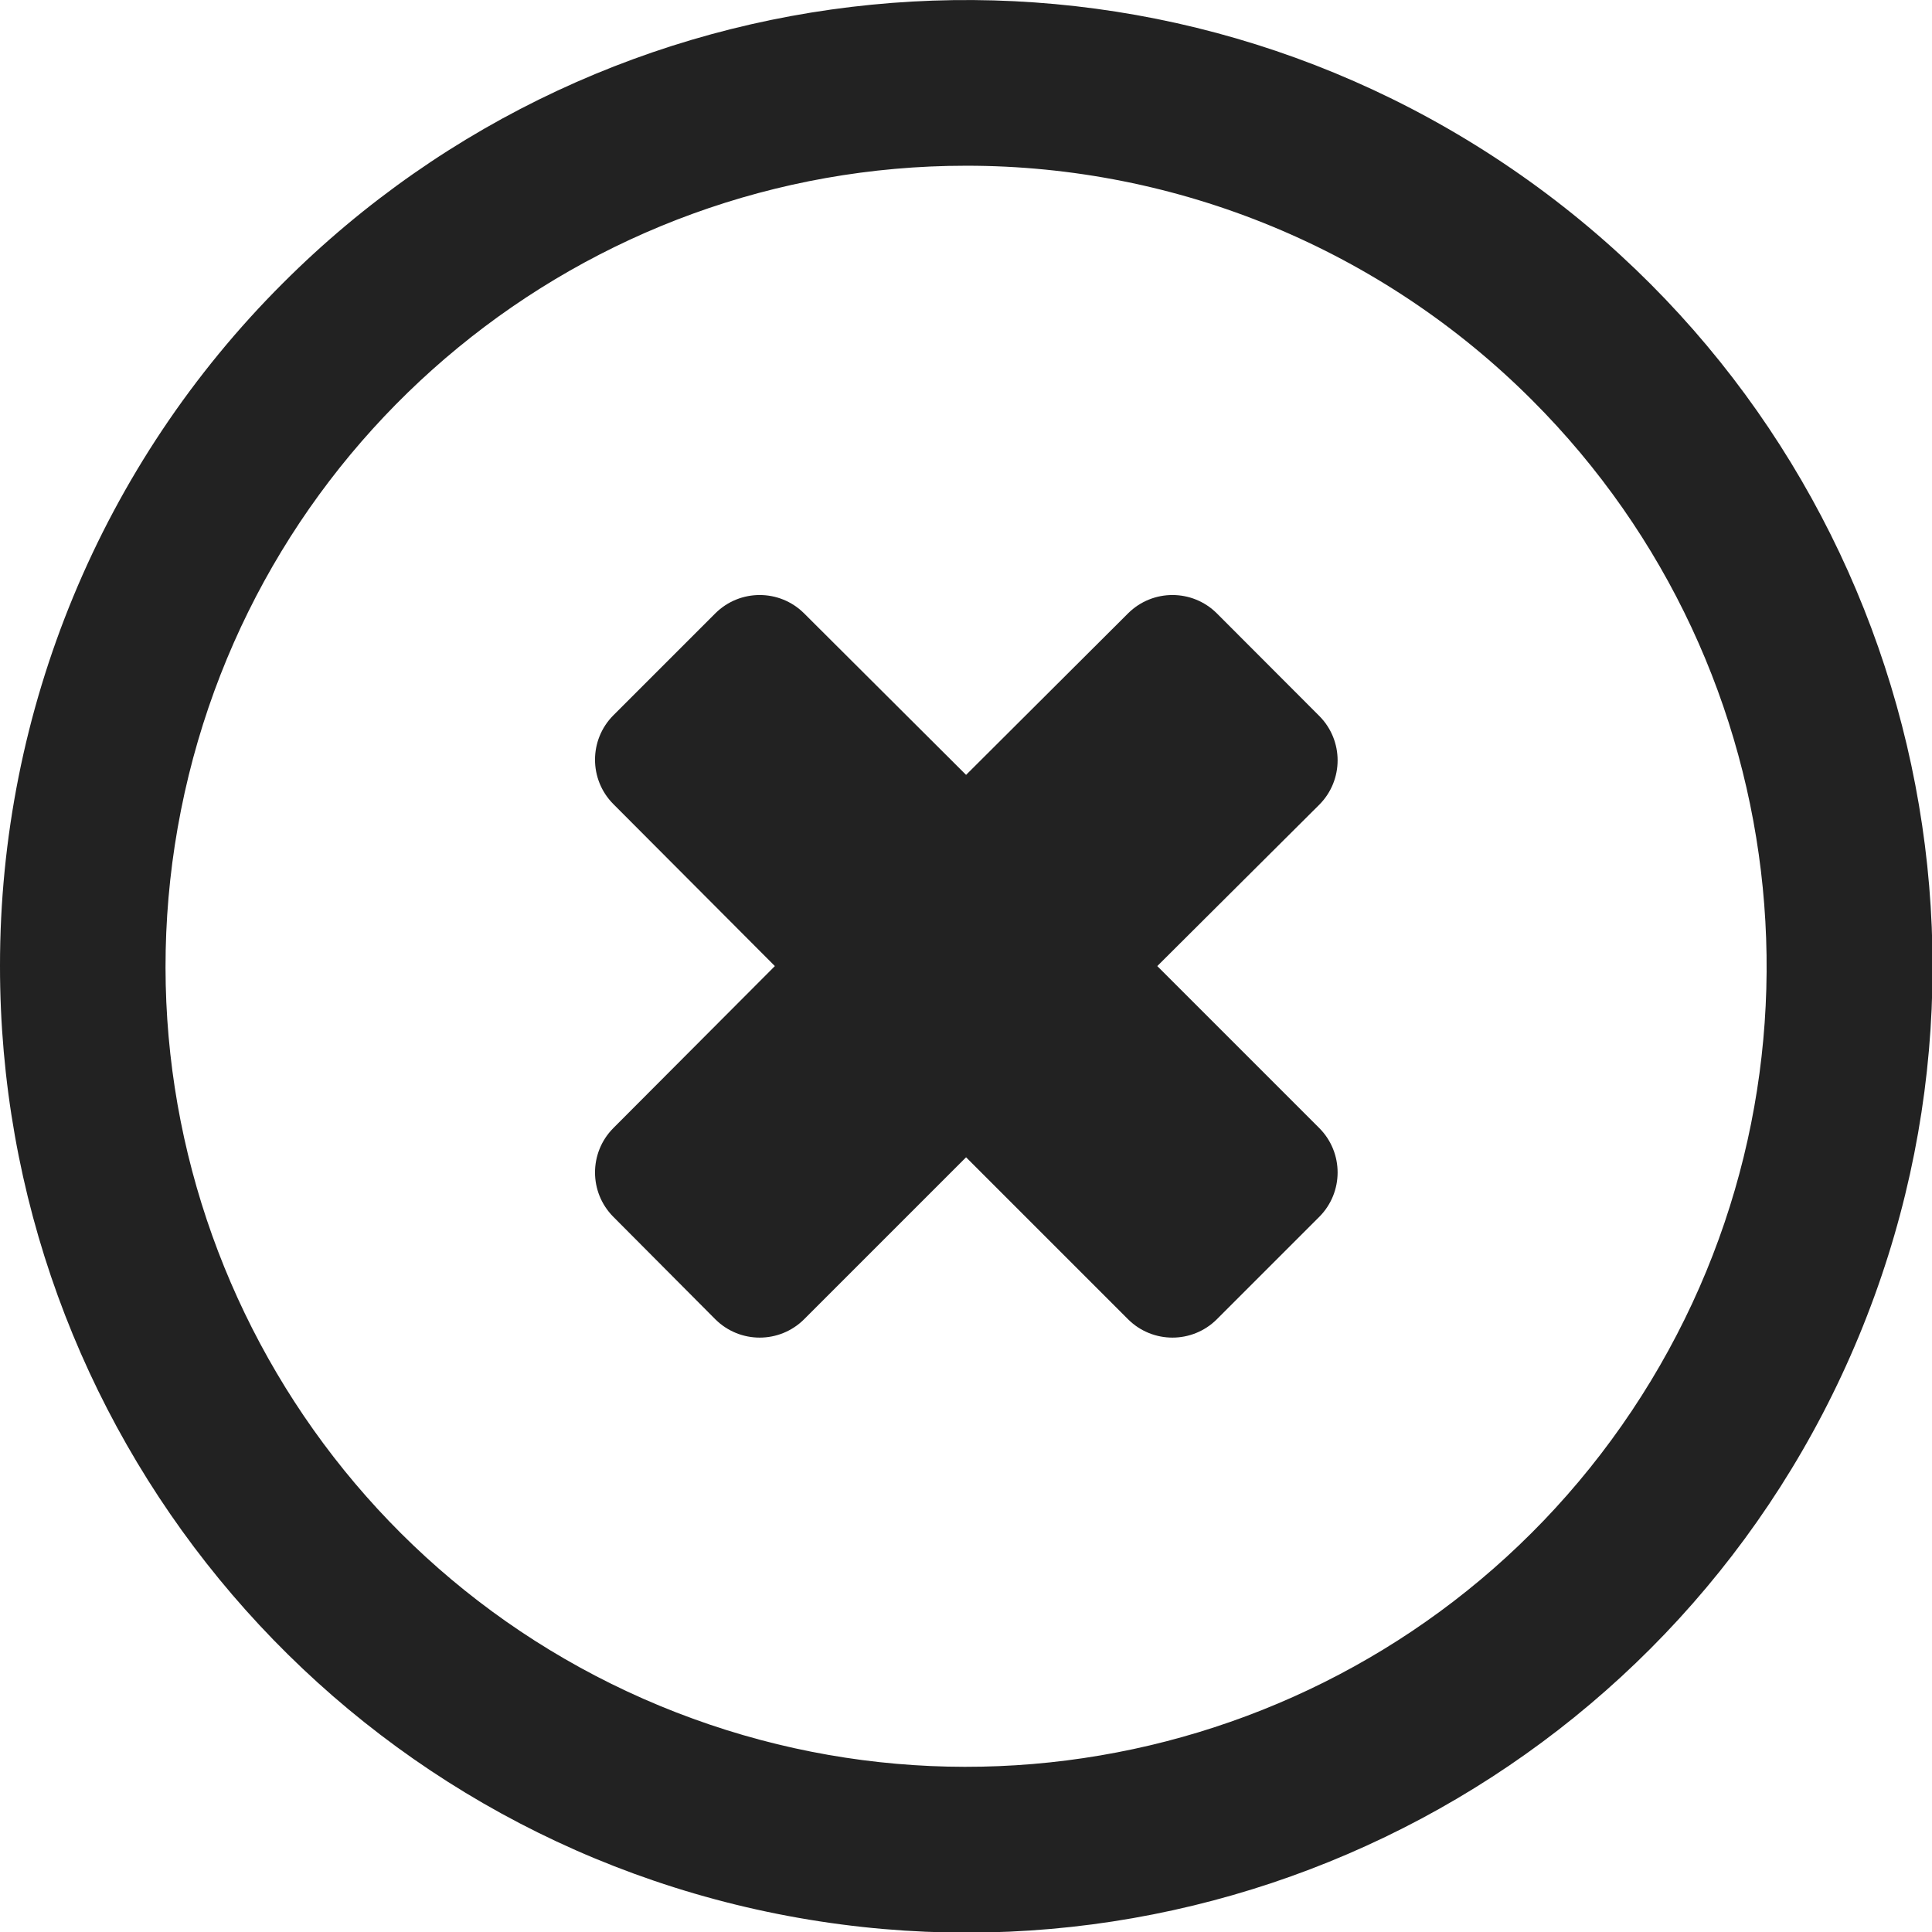
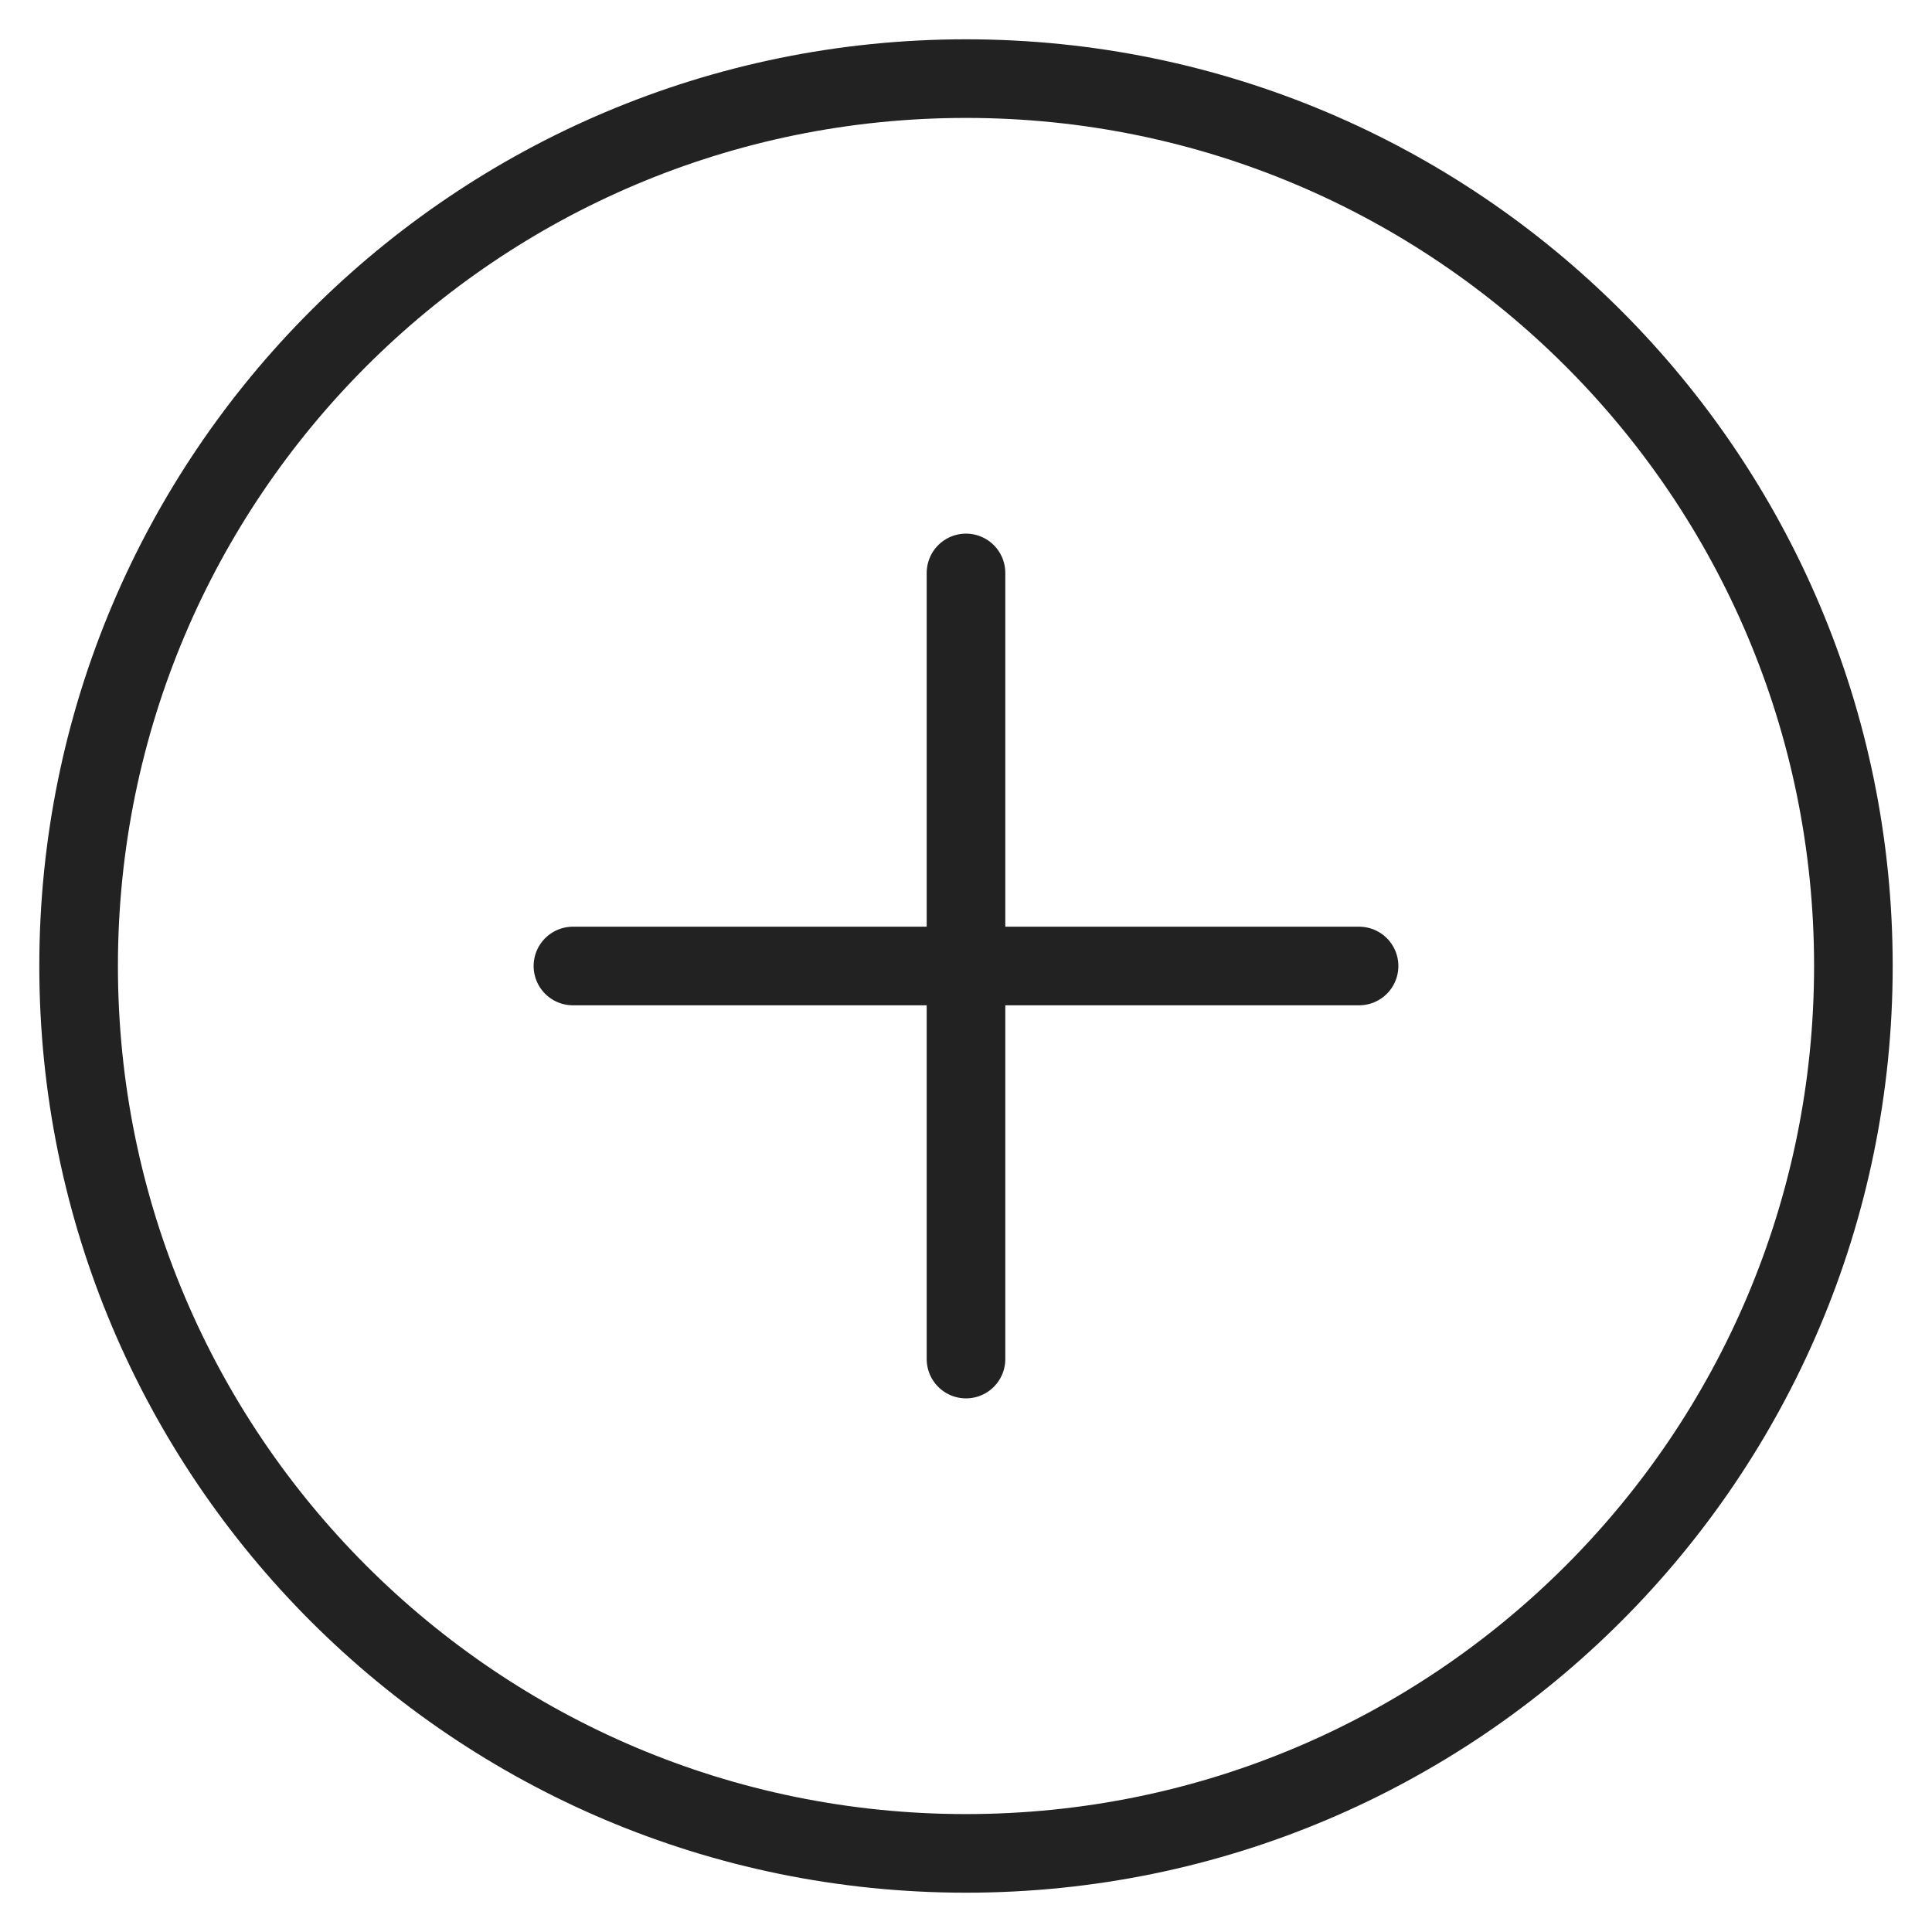
- <svg xmlns="http://www.w3.org/2000/svg" viewBox="0 0 122.87 122.87" width="122.87" height="122.87">
-   <path fill="#222222" d="M18 18A61.45 61.45 0 1 1 0 61.44 61.28 61.28 0 0 1 18 18zm59.38 21l6.53 6.54a4 4 0 0 1 0 5.63L73.6 61.44l10.31 10.31a4 4 0 0 1 0 5.63l-6.53 6.53a4 4 0 0 1-5.63 0L61.44 73.6 51.13 83.91a4 4 0 0 1-5.63 0L39 77.38a4 4 0 0 1 0-5.63L49.28 61.44 39 51.13a4 4 0 0 1 0-5.63L45.5 39a4 4 0 0 1 5.63 0L61.44 49.28 71.75 39a4 4 0 0 1 5.63 0zm-15.94-28.46a50.91 50.91 0 1 0 36 14.91 50.83 50.83 0 0 0-36-14.91z" />
+ <svg xmlns="http://www.w3.org/2000/svg" viewBox="0 0 122.88 122.88" width="122.88" height="122.88">
+   <g fill="none" stroke="#222222" stroke-width="5" stroke-linecap="round" stroke-linejoin="round">
+     <circle cx="61.44" cy="61.44" r="56.44" />
+     <path d="M36.44 61.44 H86.44 M61.44 36.44 V86.44" />
+   </g>
</svg>
